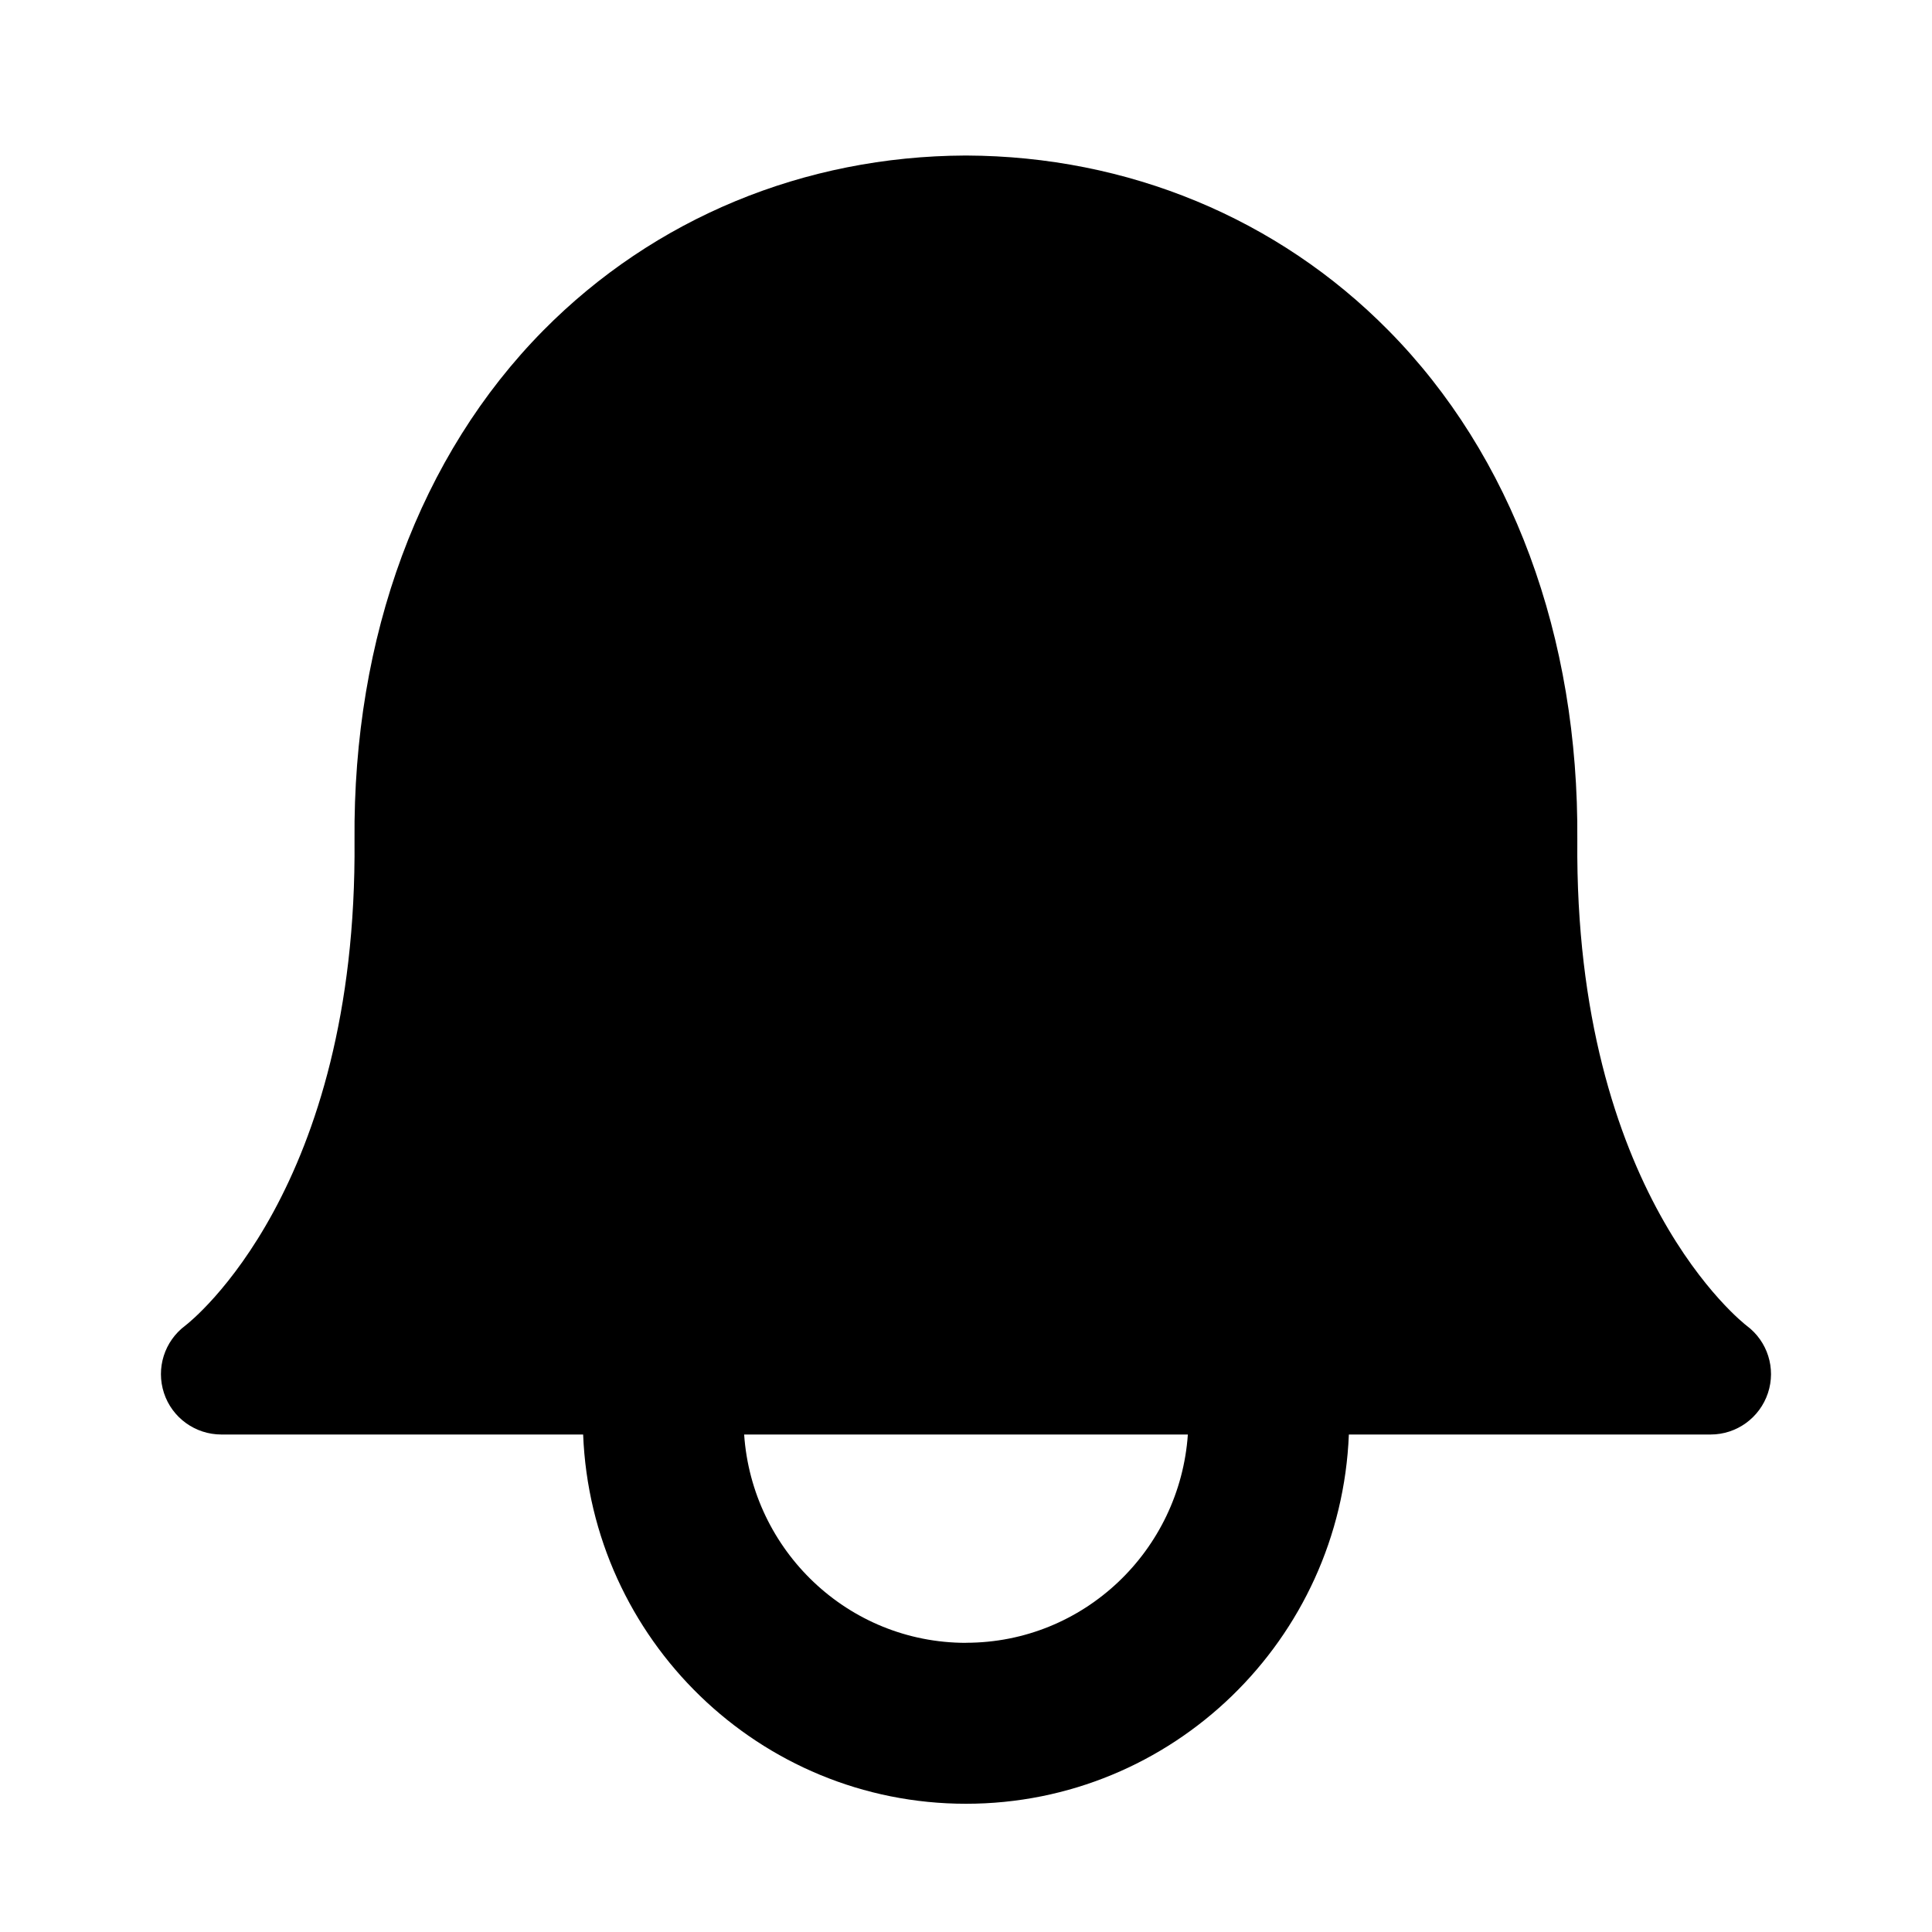
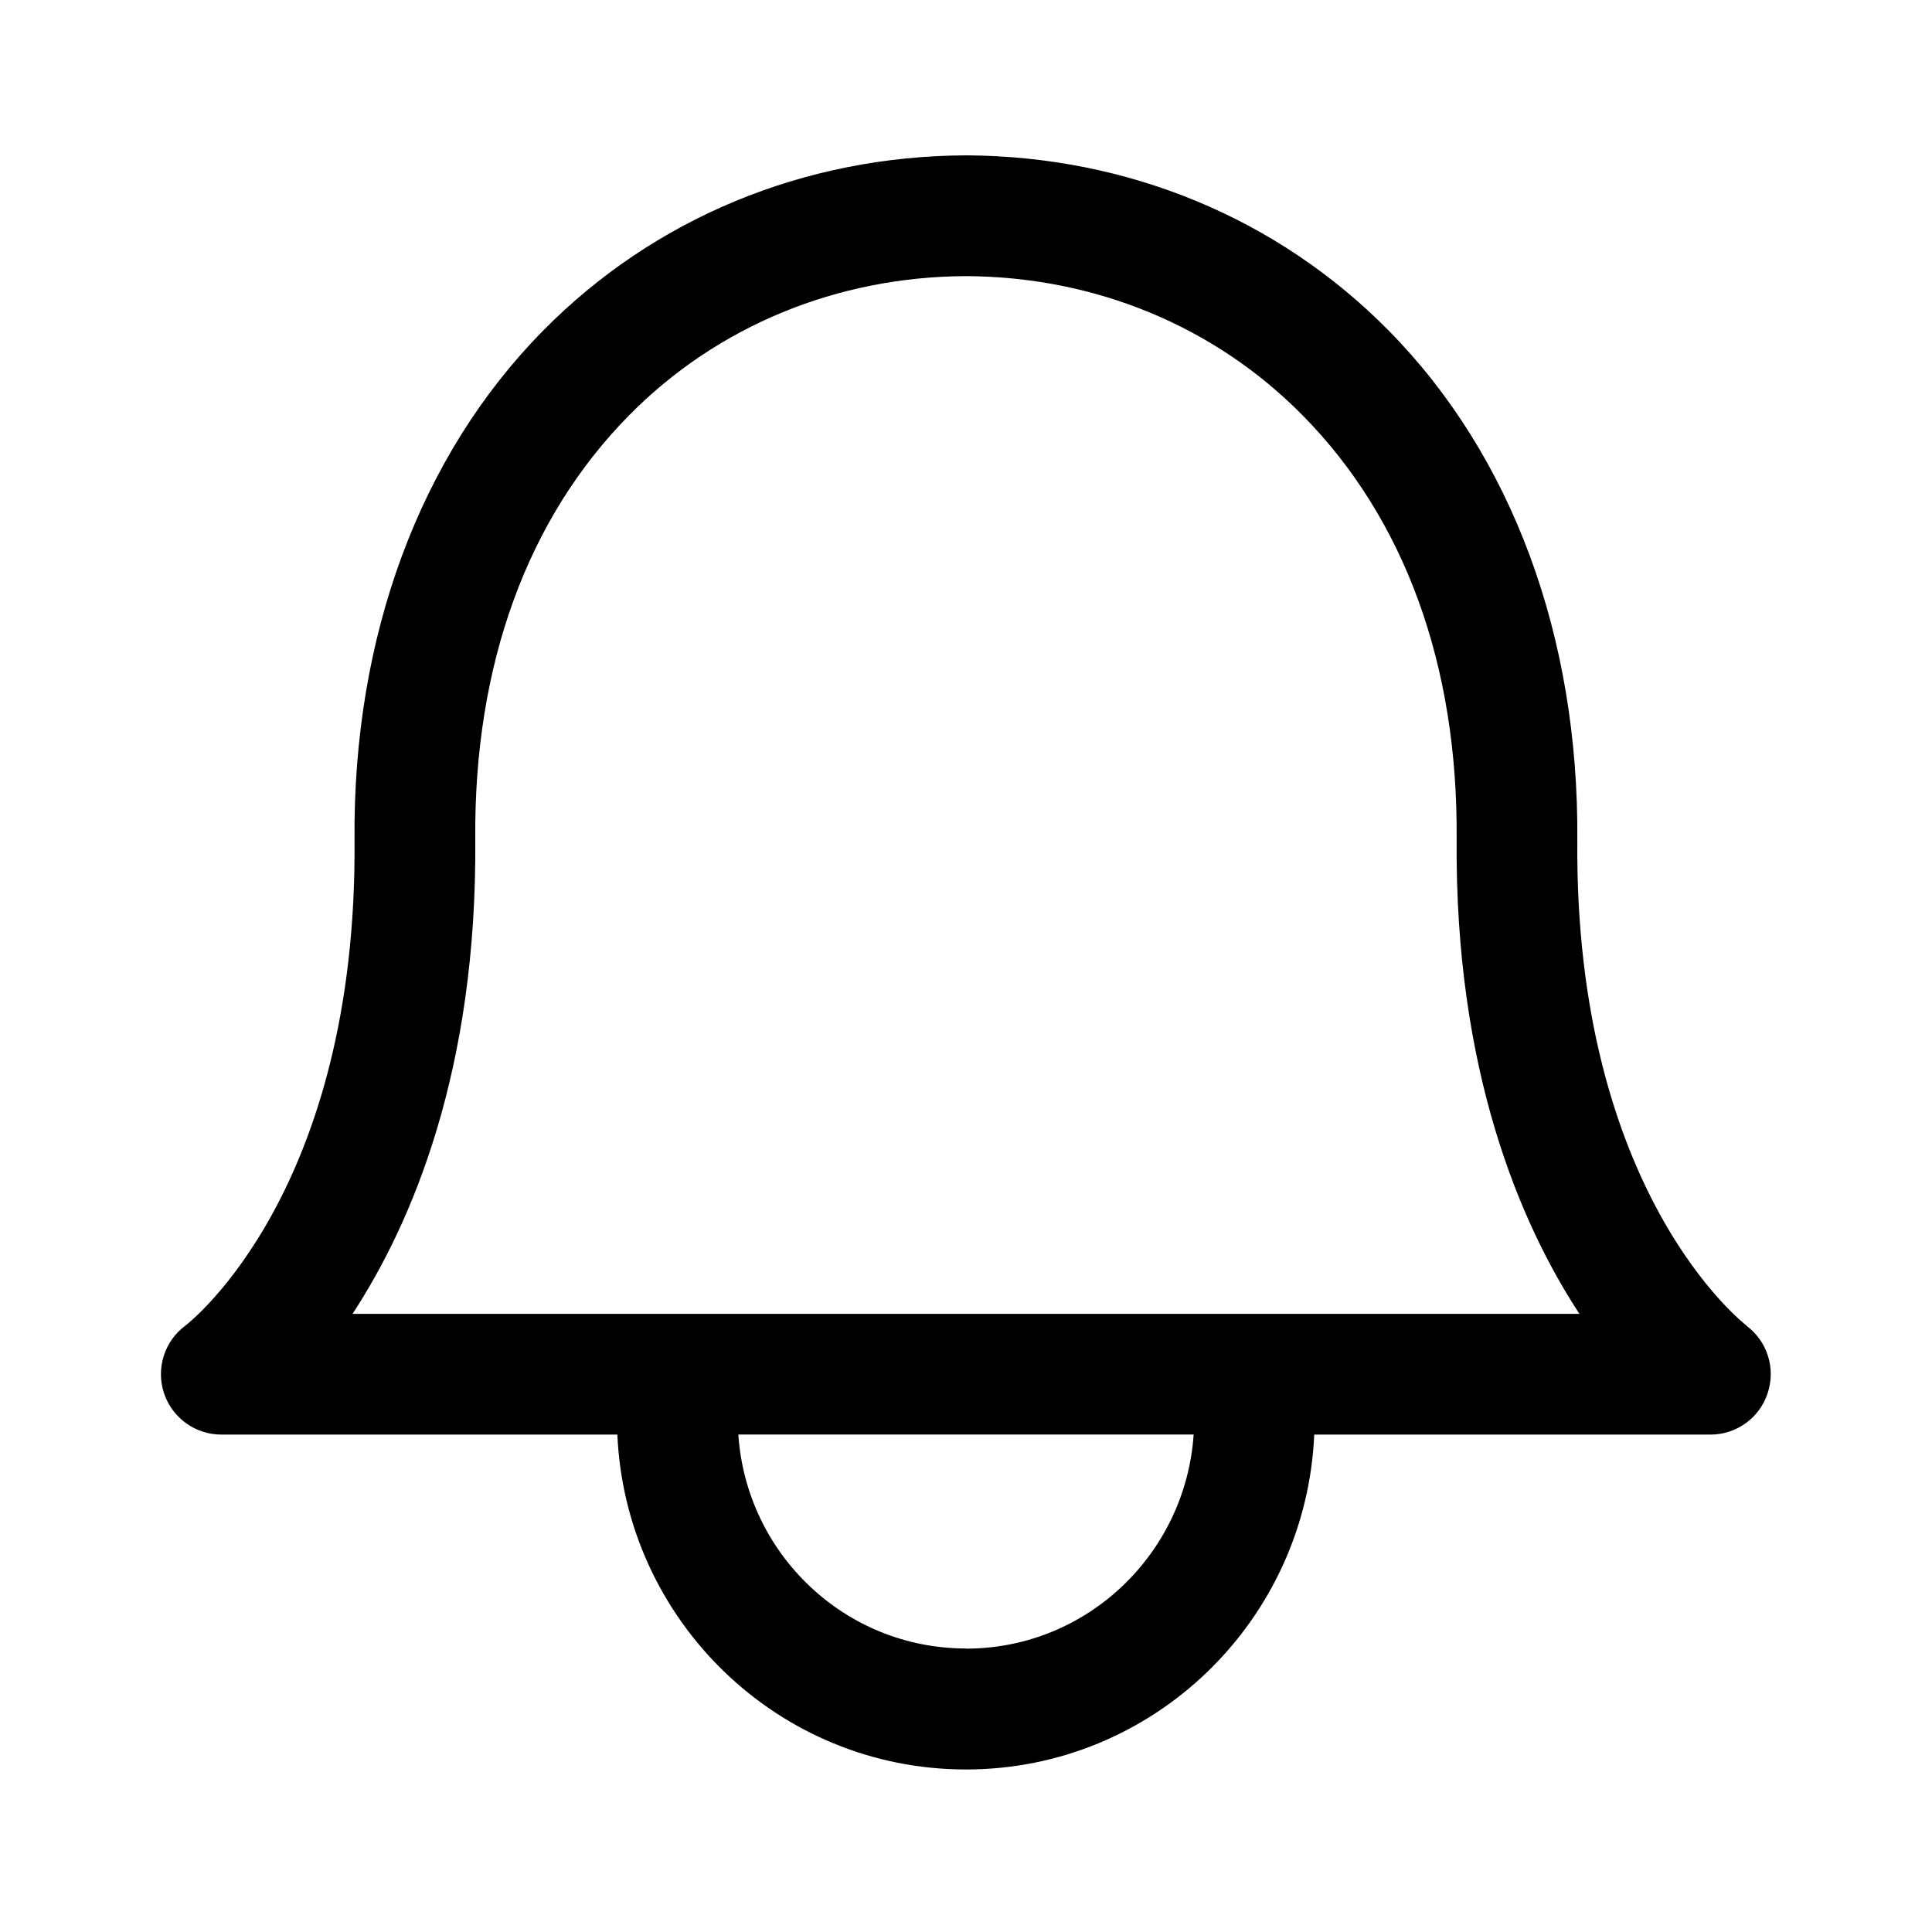
<svg viewBox="0 0 24 24">
  <g>
-     <path d="M21.697 16.468c-.02-.016-2.14-1.64-2.103-6.03.02-2.533-.812-4.782-2.347-6.334-1.375-1.393-3.237-2.164-5.242-2.172h-.013c-2.004.008-3.866.78-5.242 2.172-1.534 1.553-2.367 3.802-2.346 6.333.037 4.332-2.02 5.967-2.102 6.03-.26.194-.366.53-.265.838s.39.515.713.515h4.494c.1 2.544 2.188 4.587 4.756 4.587s4.655-2.043 4.756-4.587h4.494c.324 0 .61-.208.712-.515s-.005-.644-.265-.837zM12 20.408c-1.466 0-2.657-1.147-2.756-2.588h5.512c-.1 1.44-1.29 2.587-2.756 2.587z" />
+     <path d="M21.697 16.468c-.02-.016-2.14-1.64-2.103-6.03.02-2.532-.812-4.782-2.347-6.335C15.872 2.71 14.01 1.94 12.005 1.93h-.013c-2.004.01-3.866.78-5.242 2.174-1.534 1.553-2.368 3.802-2.346 6.334.037 4.33-2.02 5.967-2.102 6.03-.26.193-.366.53-.265.838.102.308.39.515.712.515h4.92c.102 2.31 1.997 4.16 4.33 4.16s4.226-1.85 4.327-4.16h4.922c.322 0 .61-.206.71-.514.103-.307-.003-.645-.263-.838zM12 20.478c-1.505 0-2.73-1.177-2.828-2.658h5.656c-.1 1.48-1.323 2.66-2.828 2.66zM4.38 16.32c.74-1.132 1.548-3.028 1.524-5.896-.018-2.16.644-3.982 1.913-5.267C8.91 4.05 10.397 3.437 12 3.43c1.603.008 3.087.62 4.18 1.728 1.27 1.285 1.933 3.106 1.915 5.267-.024 2.868.785 4.765 1.525 5.896H4.38z" />
  </g>
</svg>
